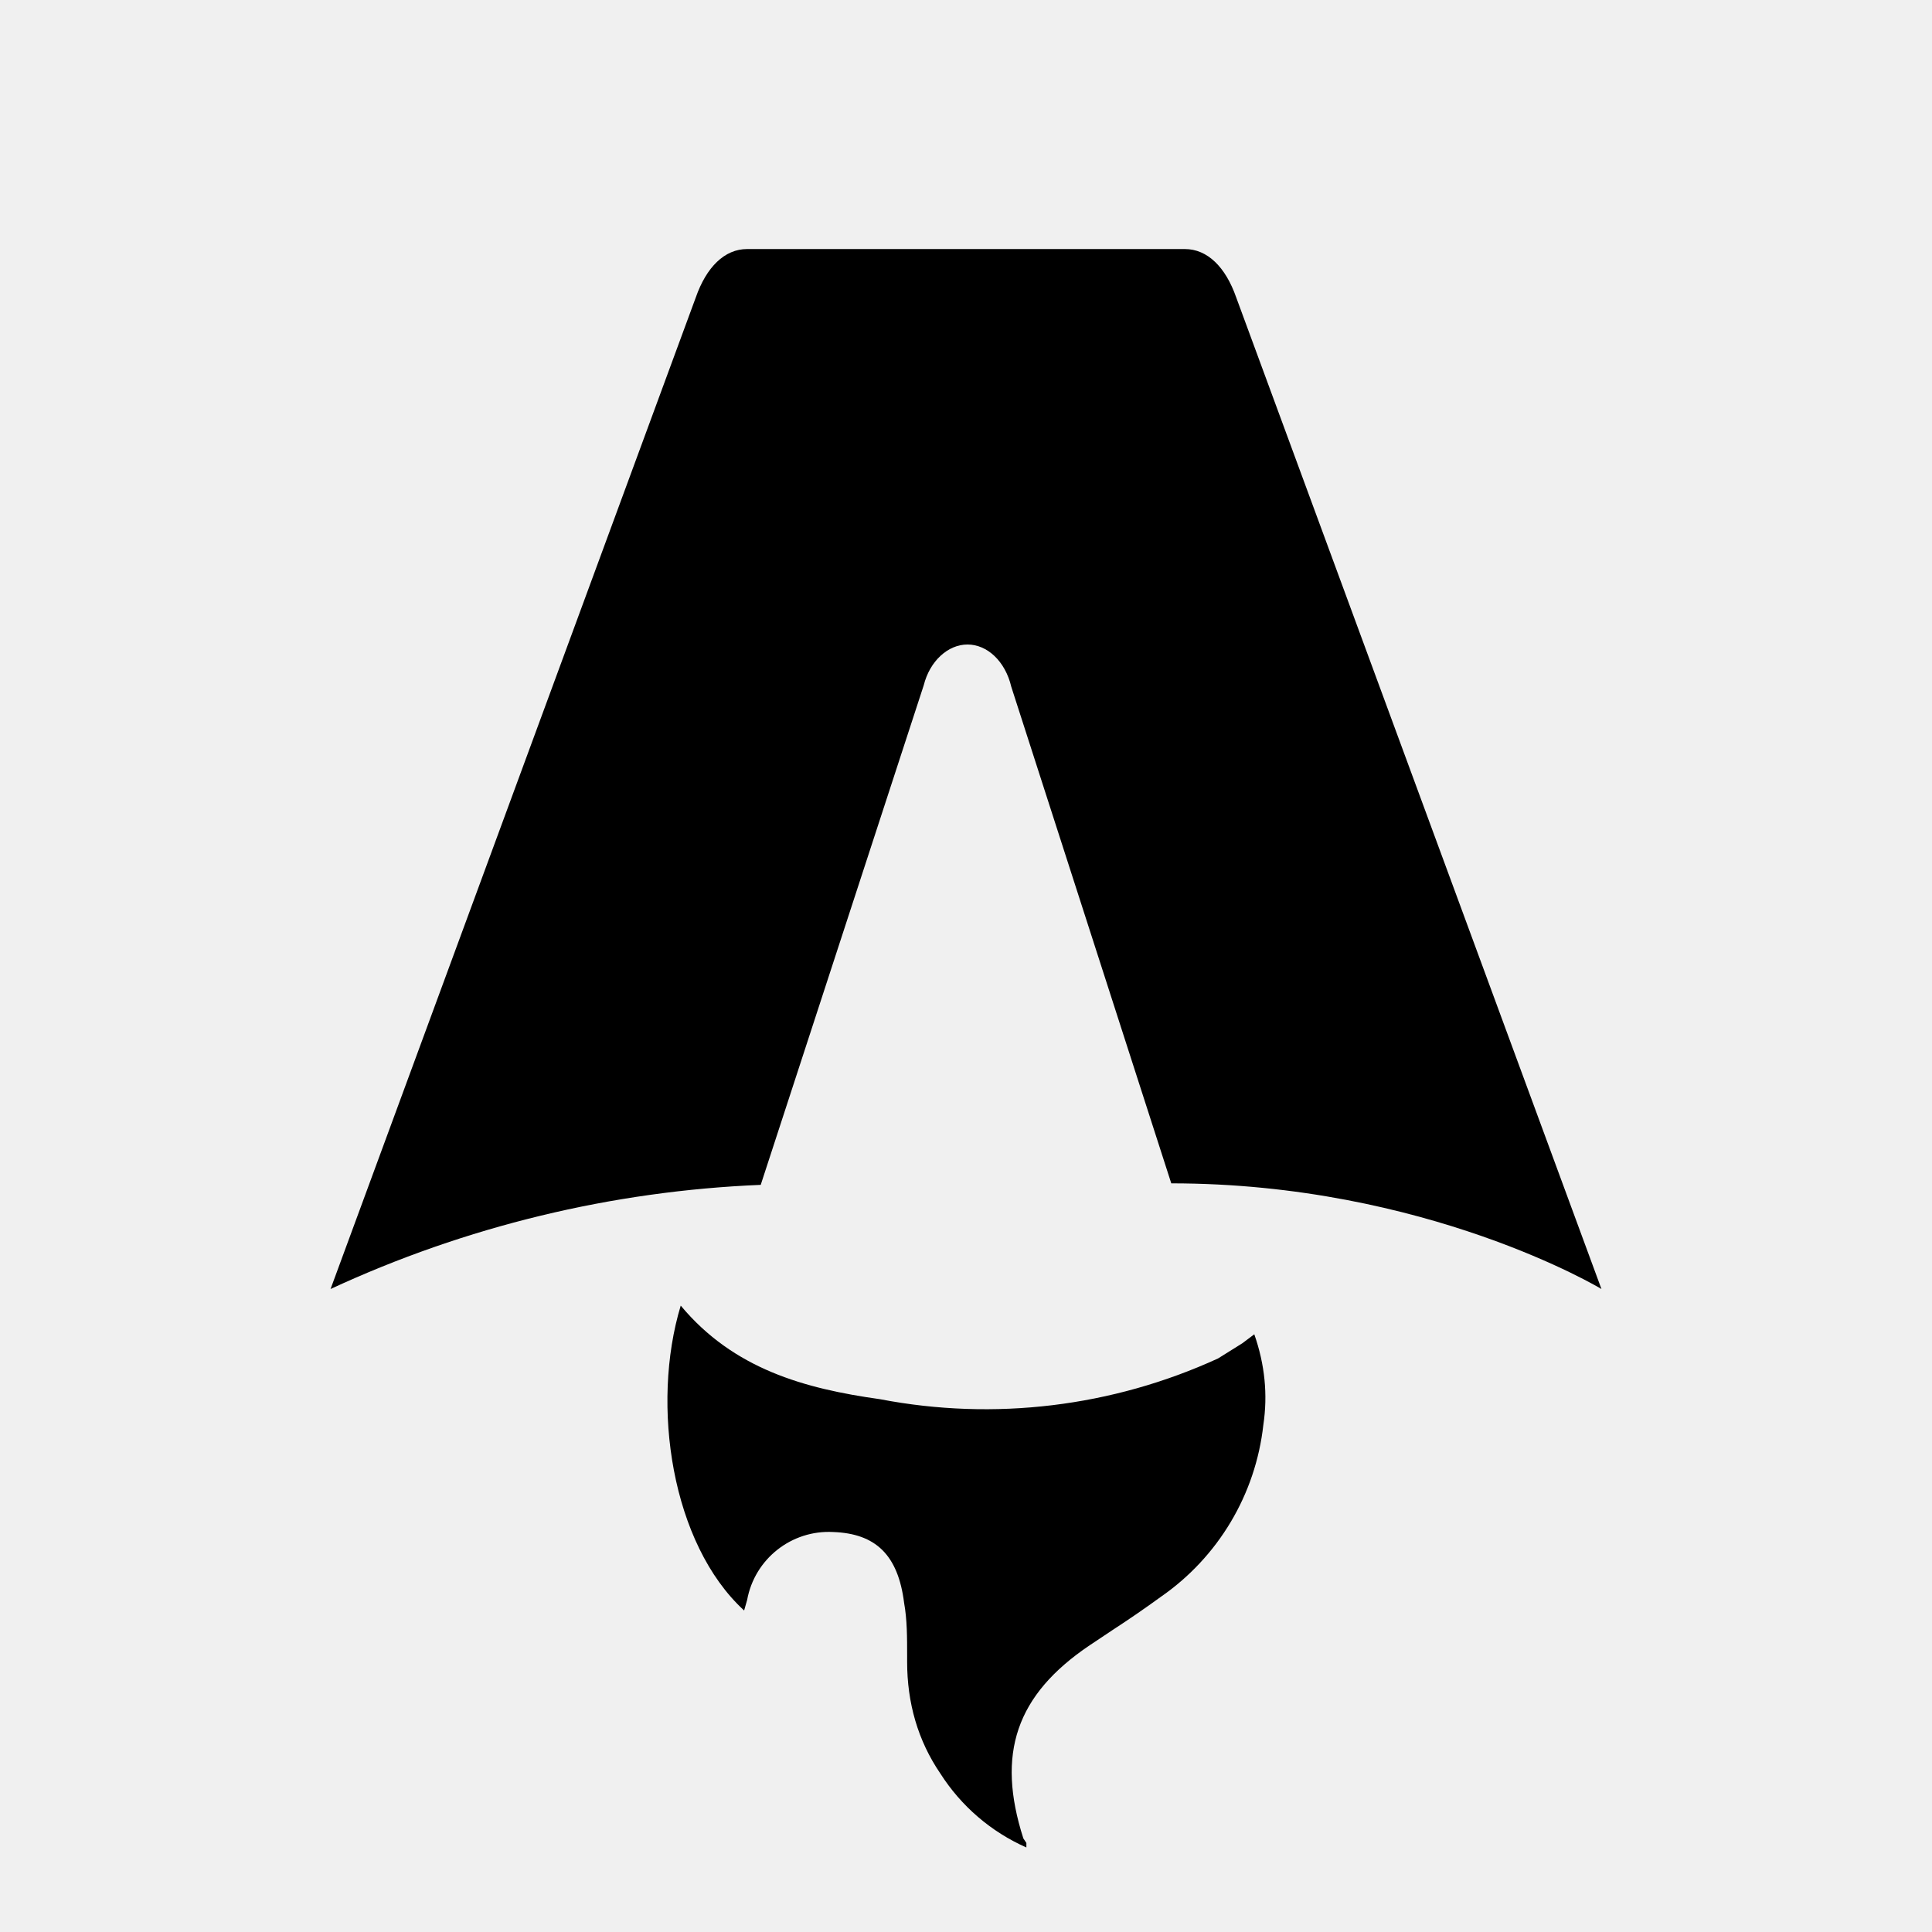
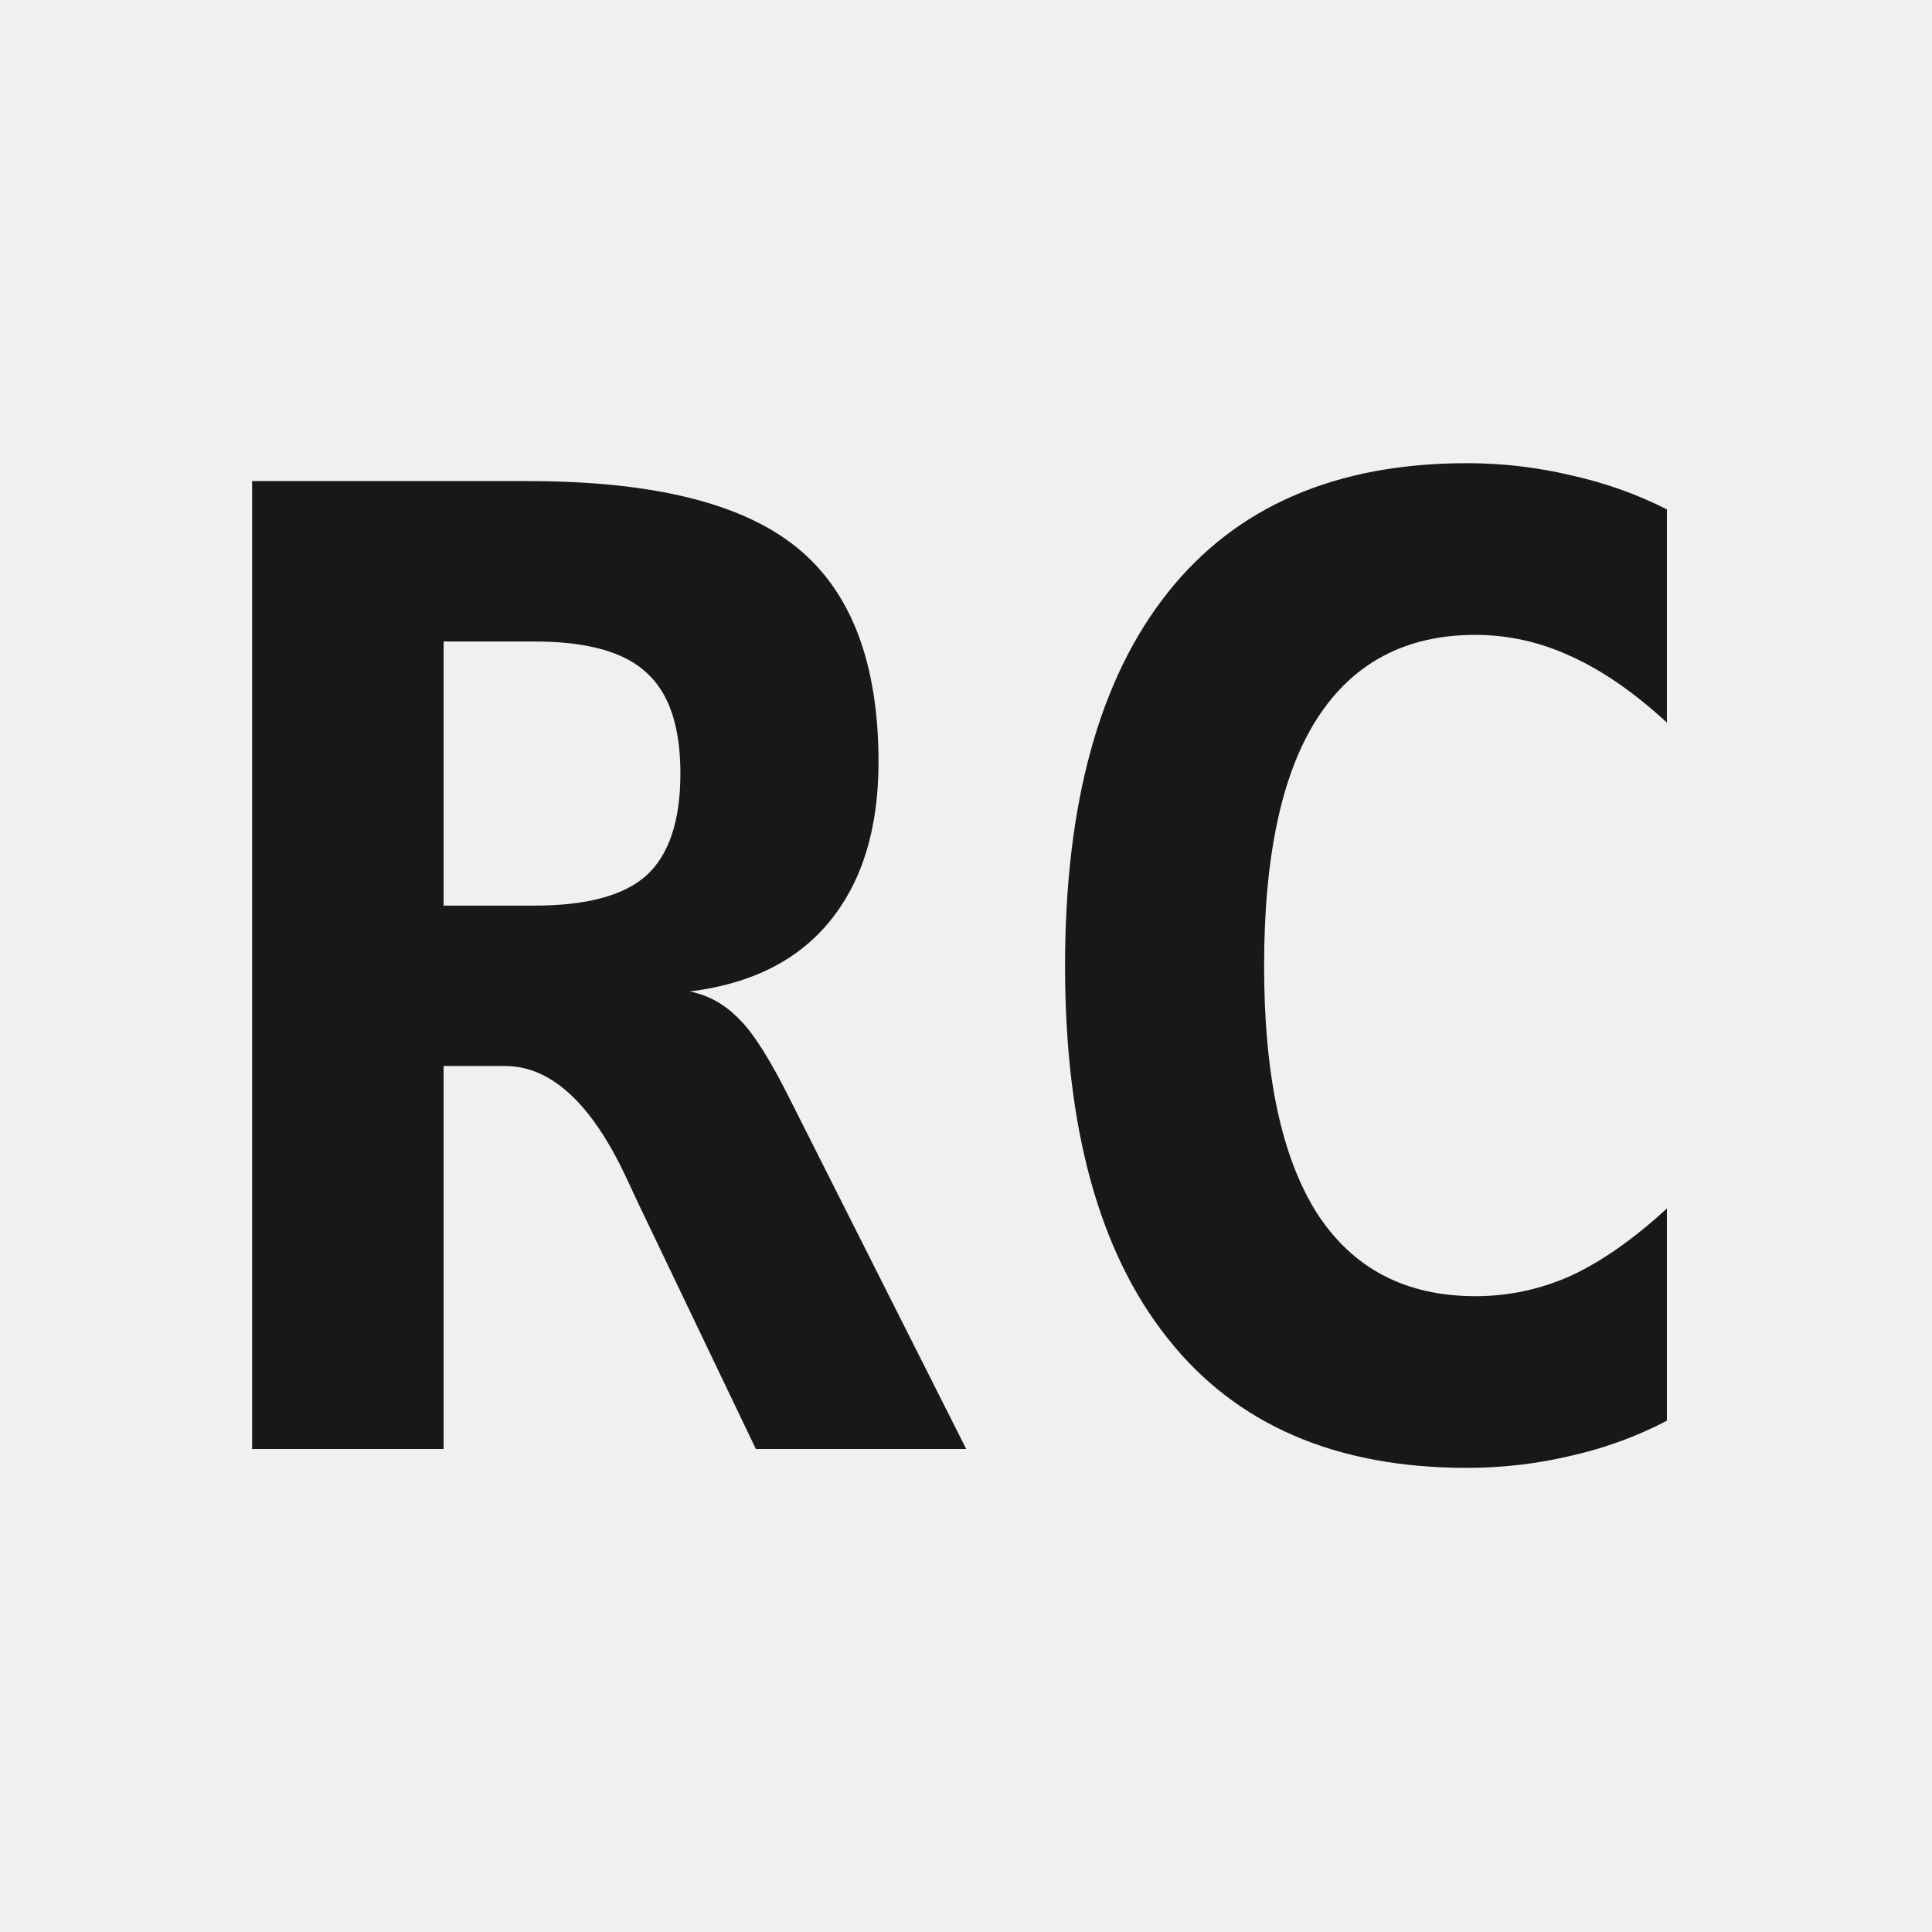
- <svg xmlns="http://www.w3.org/2000/svg" fill="none" viewBox="0 0 128 128">
-   <path d="M50.4 78.5a75.1 75.1 0 0 0-28.5 6.9l24.2-65.7c.7-2 1.9-3.2 3.4-3.2h29c1.5 0 2.7 1.2 3.4 3.2l24.2 65.7s-11.6-7-28.5-7L67 45.5c-.4-1.7-1.6-2.8-2.9-2.8-1.3 0-2.5 1.1-2.9 2.7L50.4 78.5Zm-1.1 28.2Zm-4.2-20.2c-2 6.6-.6 15.8 4.2 20.2a17.5 17.5 0 0 1 .2-.7 5.5 5.5 0 0 1 5.7-4.5c2.8.1 4.3 1.5 4.7 4.7.2 1.1.2 2.3.2 3.5v.4c0 2.7.7 5.2 2.2 7.4a13 13 0 0 0 5.7 4.9v-.3l-.2-.3c-1.8-5.6-.5-9.5 4.4-12.8l1.5-1a73 73 0 0 0 3.2-2.2 16 16 0 0 0 6.8-11.4c.3-2 .1-4-.6-6l-.8.6-1.6 1a37 37 0 0 1-22.4 2.7c-5-.7-9.7-2-13.2-6.2Z" />
+ <svg xmlns="http://www.w3.org/2000/svg" viewBox="0 0 32 32">
  <style>
-         path { fill: #000; }
+         text {
+             font-family: 'IBM Plex Mono', ui-monospace, 'SFMono-Regular', Menlo, monospace;
+             font-weight: 700;
+             fill: #17181a;
+         }
        @media (prefers-color-scheme: dark) {
-             path { fill: #FFF; }
+             text { fill: #e8e9e5; }
        }
    </style>
+   <text x="16" y="24" text-anchor="middle" font-size="22">RC</text>
</svg>
